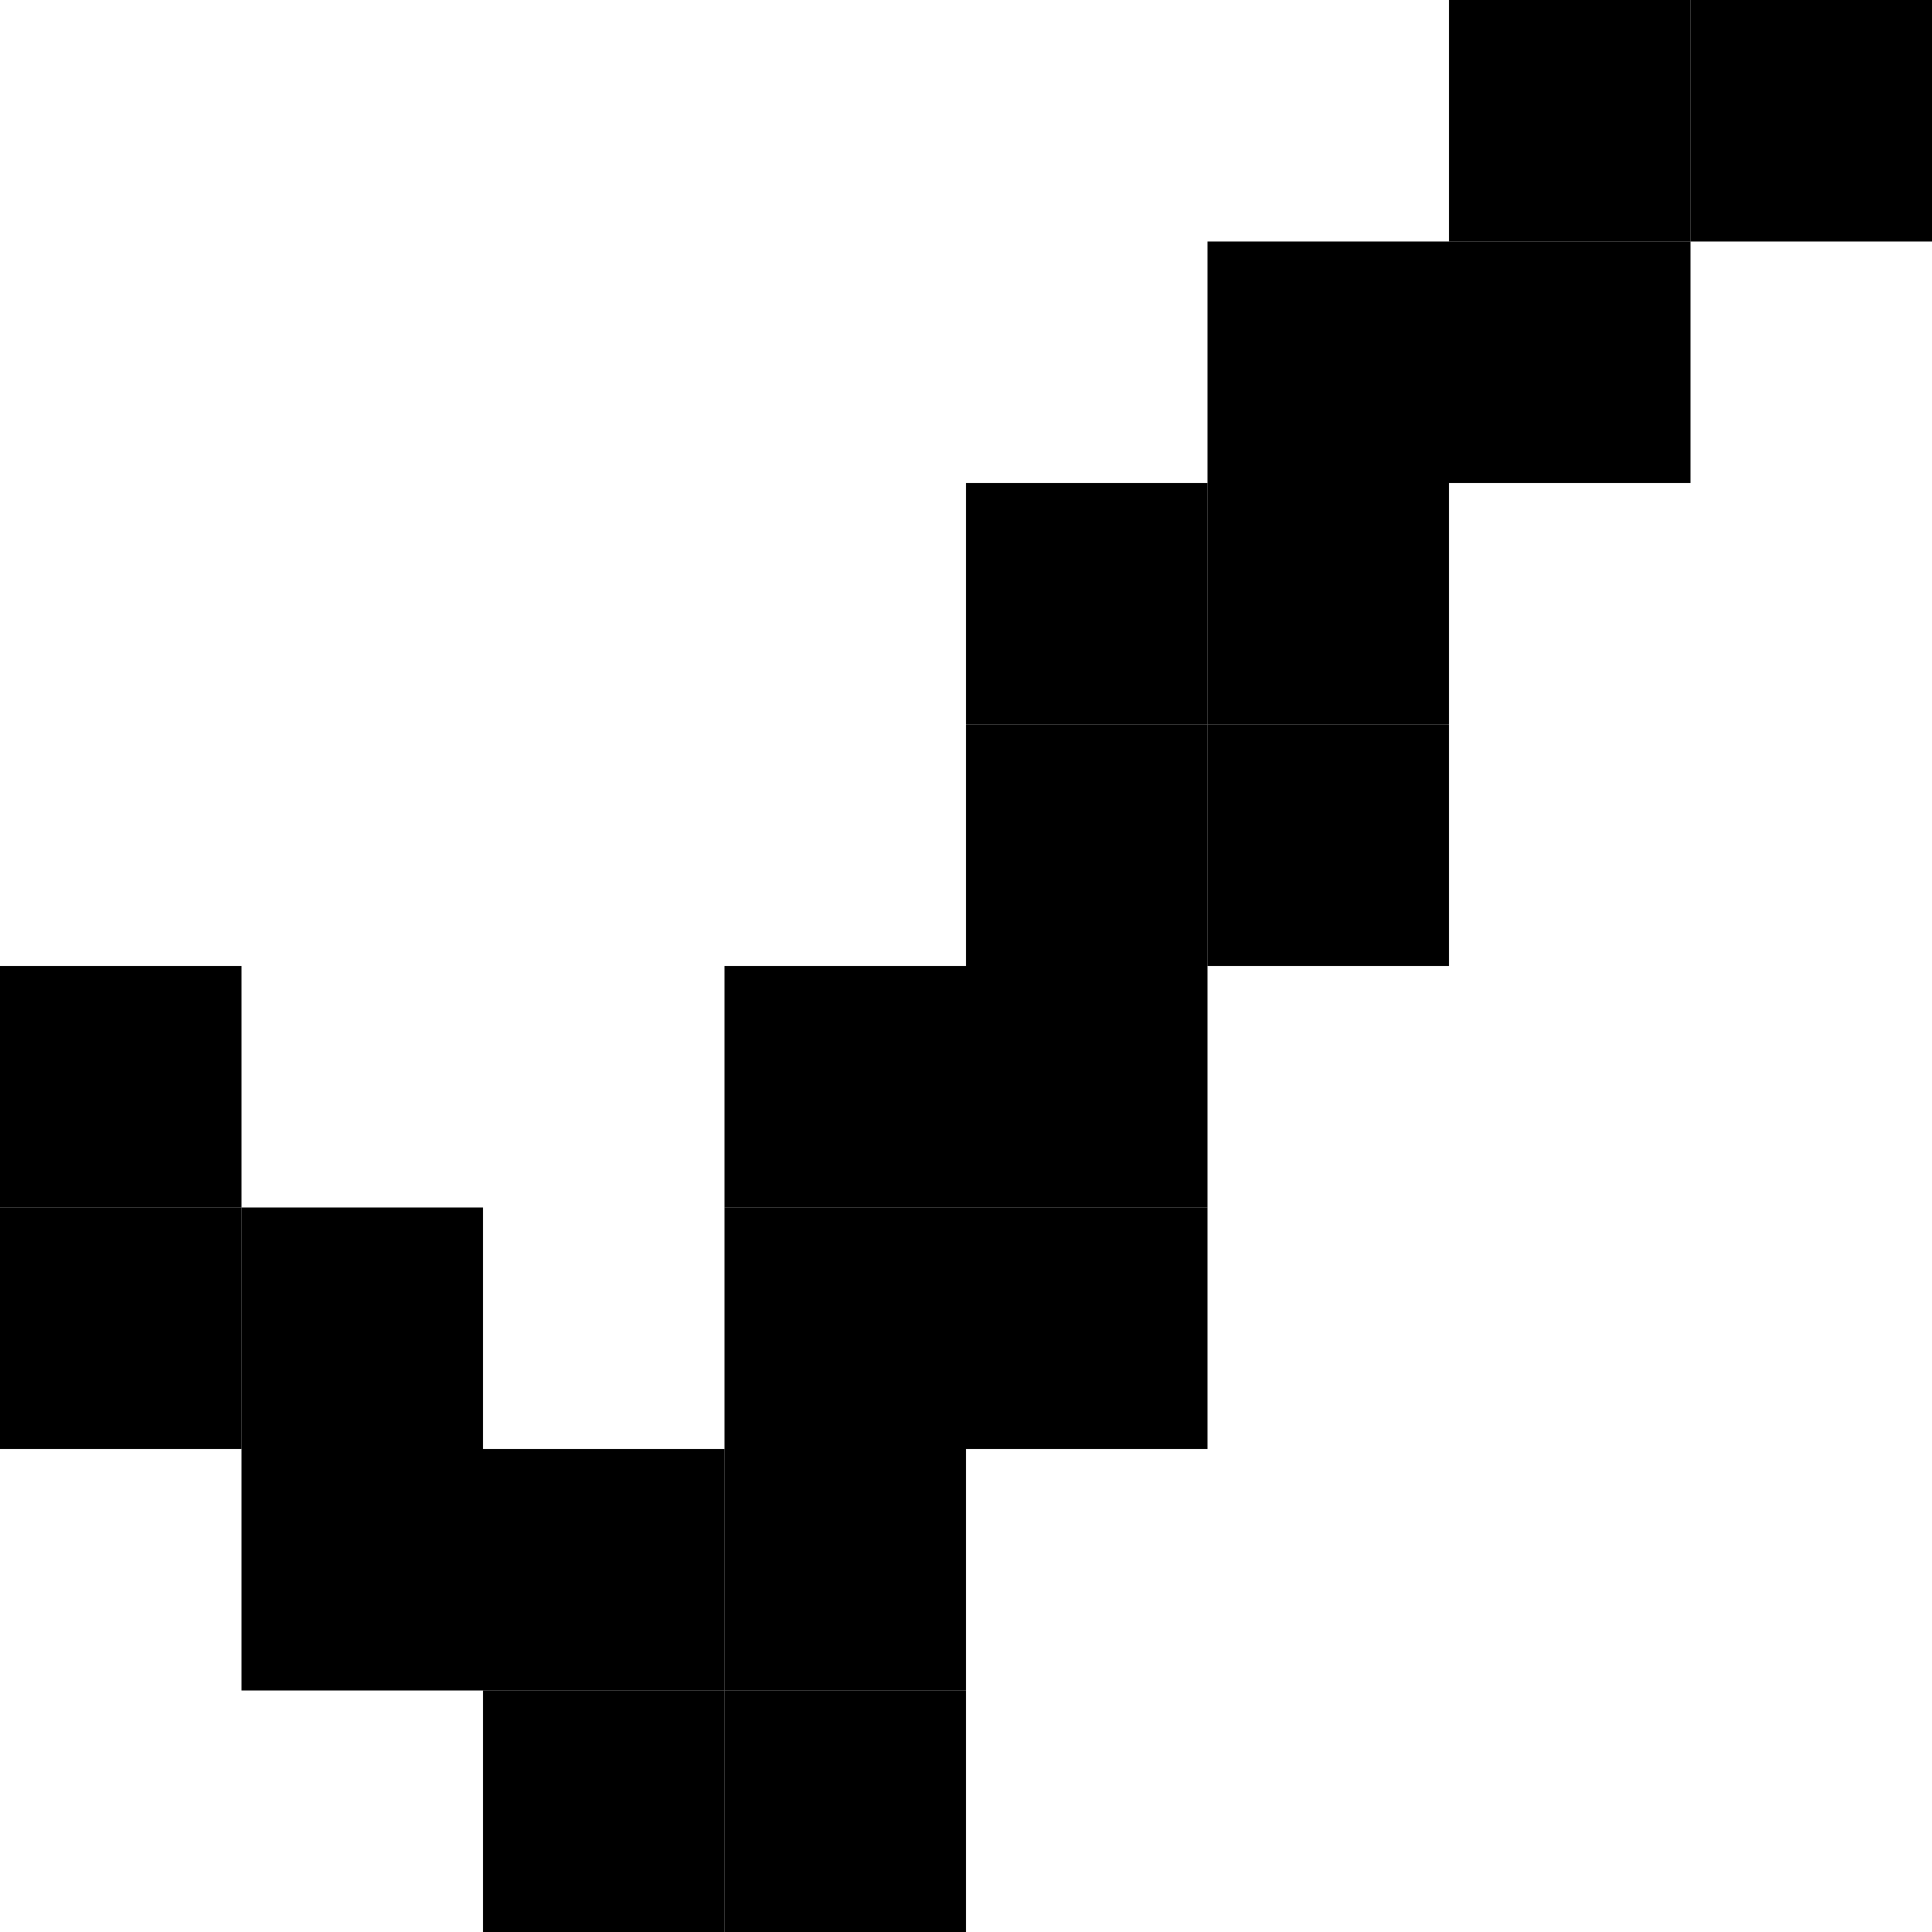
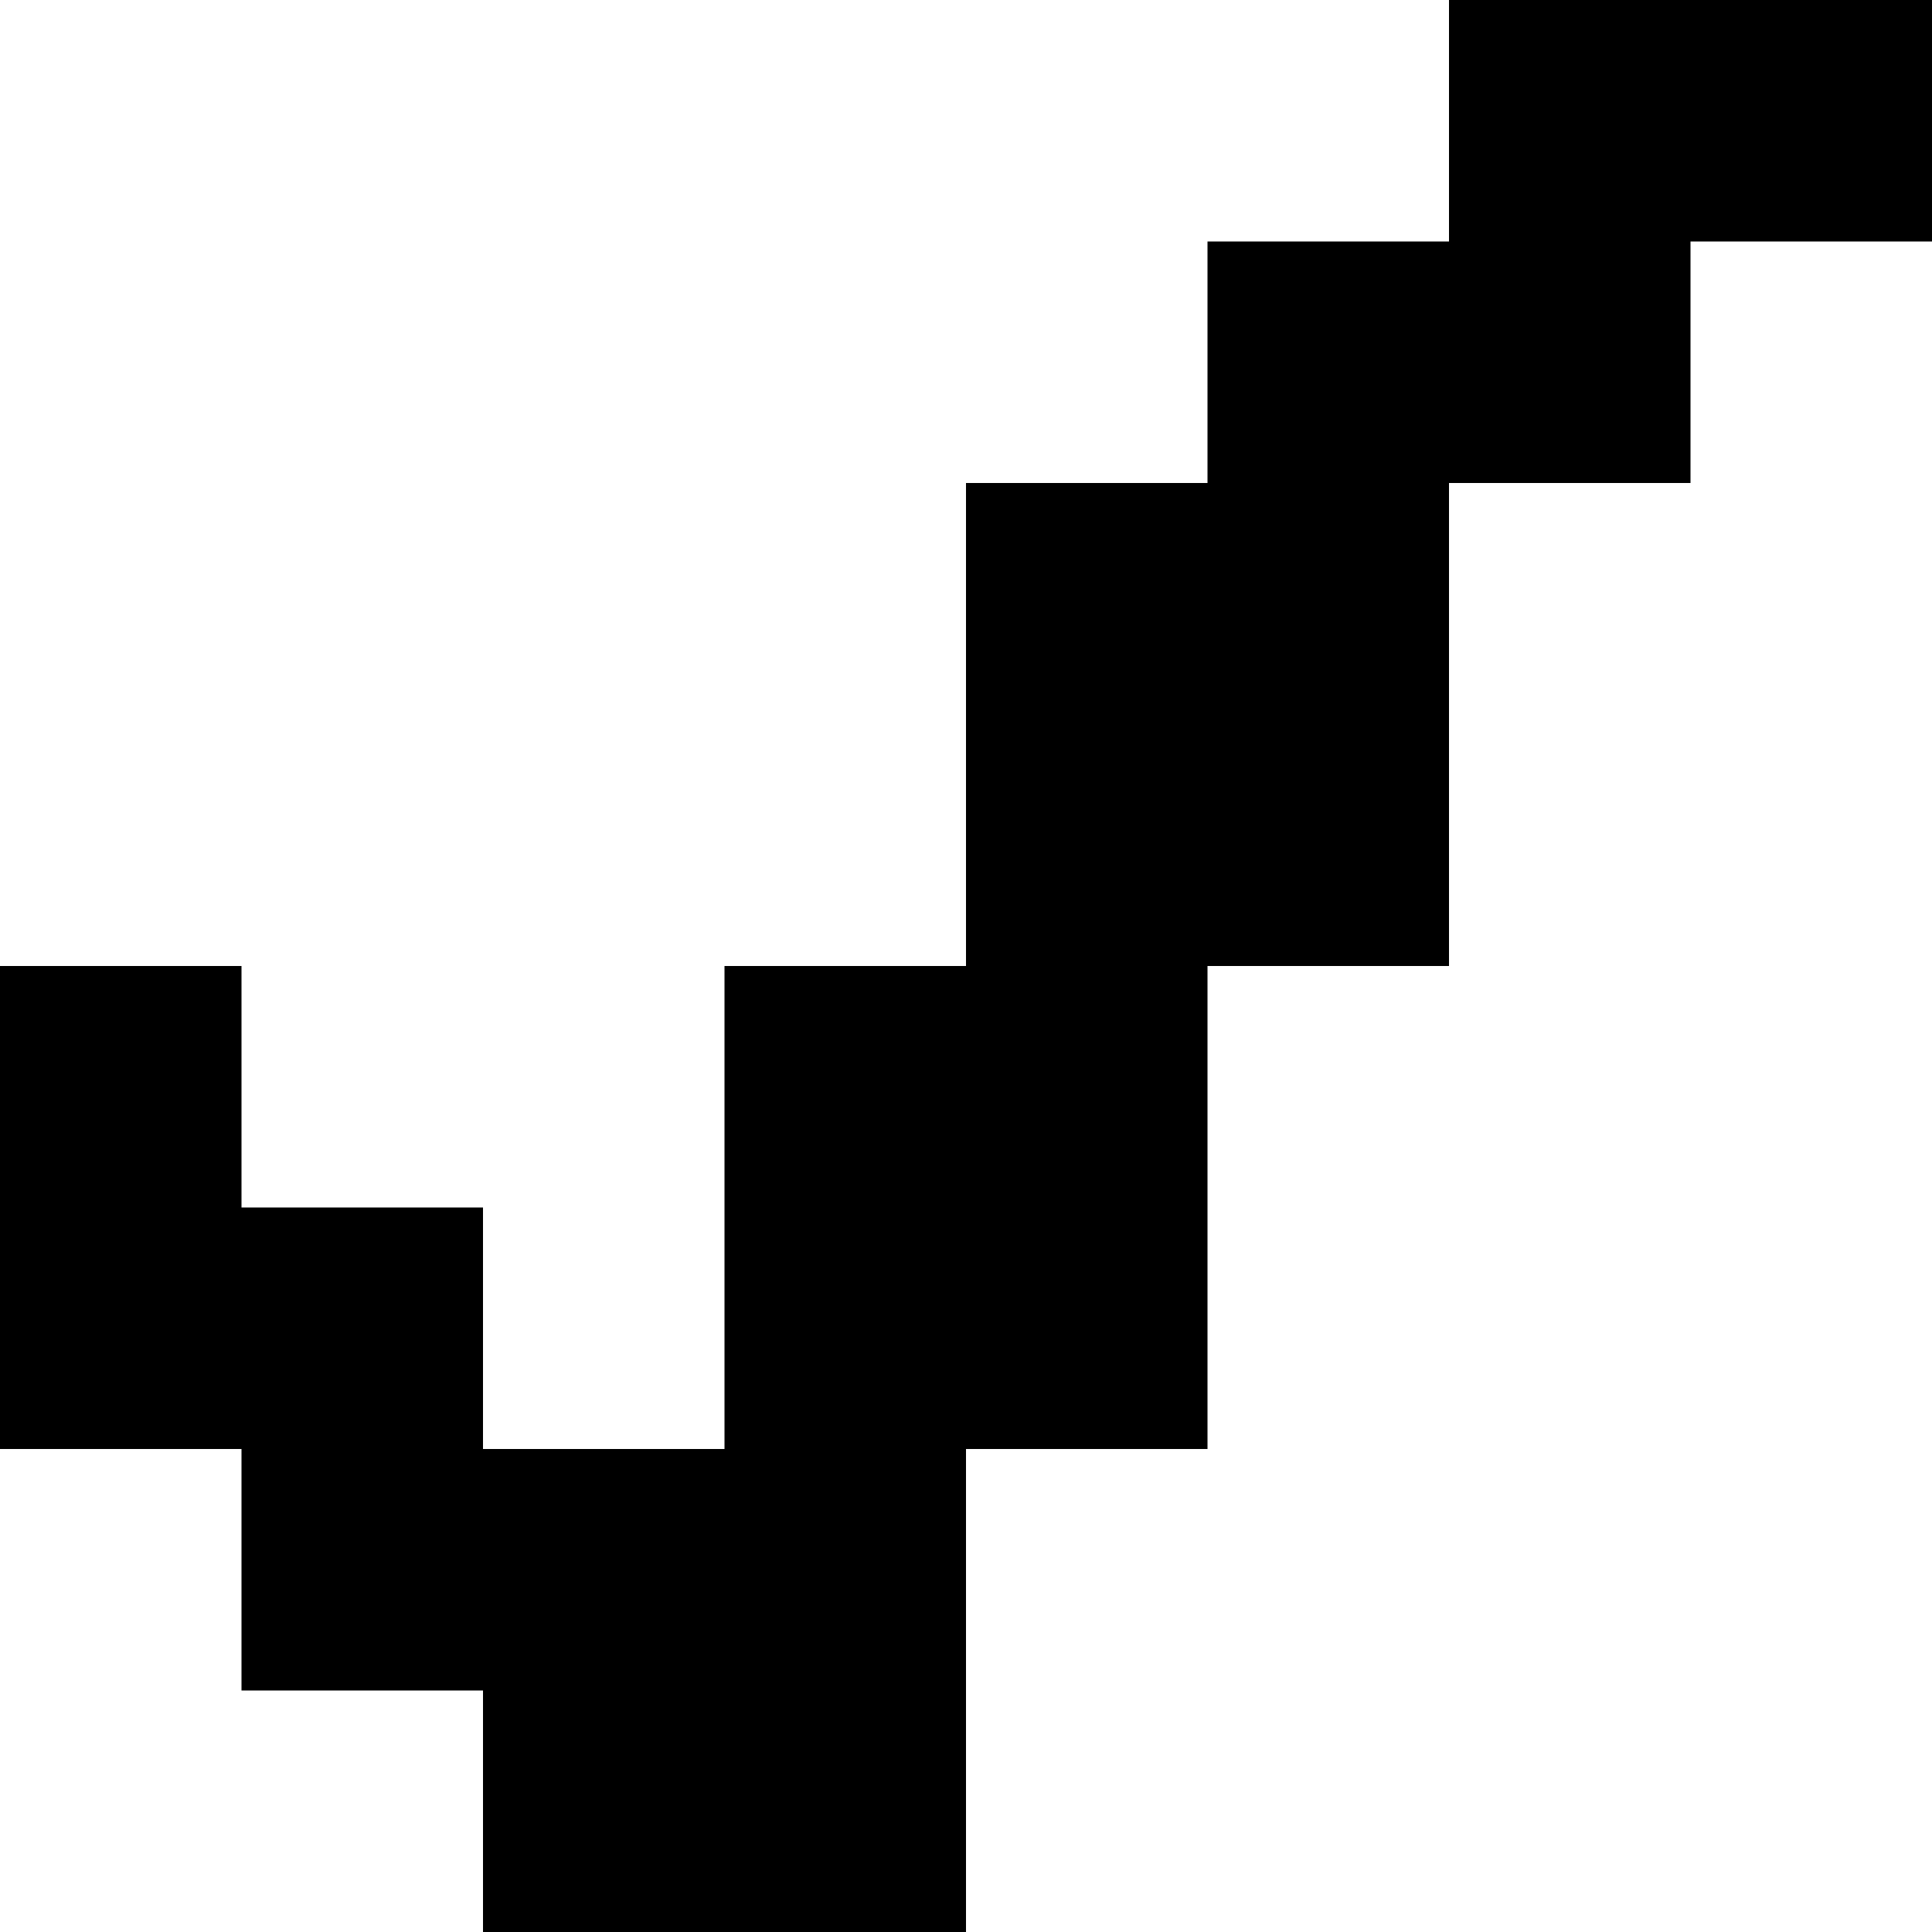
<svg xmlns="http://www.w3.org/2000/svg" viewBox="0 0 80 80">
-   <rect x="60" y="0" width="10" height="10" />
-   <rect x="70" y="0" width="10" height="10" />
-   <rect x="50" y="10" width="10" height="10" />
-   <rect x="60" y="10" width="10" height="10" />
-   <rect x="40" y="20" width="10" height="10" />
-   <rect x="50" y="20" width="10" height="10" />
-   <rect x="40" y="30" width="10" height="10" />
-   <rect x="50" y="30" width="10" height="10" />
-   <rect x="0" y="40" width="10" height="10" />
-   <rect x="30" y="40" width="10" height="10" />
-   <rect x="40" y="40" width="10" height="10" />
-   <rect x="0" y="50" width="10" height="10" />
-   <rect x="10" y="50" width="10" height="10" />
-   <rect x="30" y="50" width="10" height="10" />
-   <rect x="40" y="50" width="10" height="10" />
-   <rect x="10" y="60" width="10" height="10" />
-   <rect x="20" y="60" width="10" height="10" />
-   <rect x="30" y="60" width="10" height="10" />
-   <rect x="20" y="70" width="10" height="10" />
-   <rect x="30" y="70" width="10" height="10" />
+   <path d="M60,0 L70,0 L70,10 L60,10 L60,0 M70,0 L80,0 L80,10 L70,10 L70,0 M50,10 L60,10 L60,20 L50,20 L50,10 M60,10 L70,10 L70,20 L60,20 L60,10 M40,20 L50,20 L50,30 L40,30 L40,20 M50,20 L60,20 L60,30 L50,30 L50,20 M40,30 L50,30 L50,40 L40,40 L40,30 M50,30 L60,30 L60,40 L50,40 L50,30 M0,40 L10,40 L10,50 L0,50 L0,40 M30,40 L40,40 L40,50 L30,50 L30,40 M40,40 L50,40 L50,50 L40,50 L40,40 M0,50 L10,50 L10,60 L0,60 L0,50 M10,50 L20,50 L20,60 L10,60 L10,50 M30,50 L40,50 L40,60 L30,60 L30,50 M40,50 L50,50 L50,60 L40,60 L40,50 M10,60 L20,60 L20,70 L10,70 L10,60 M20,60 L30,60 L30,70 L20,70 L20,60 M30,60 L40,60 L40,70 L30,70 L30,60 M20,70 L30,70 L30,80 L20,80 L20,70 M30,70 L40,70 L40,80 L30,80 L30,70 Z" />
</svg>
